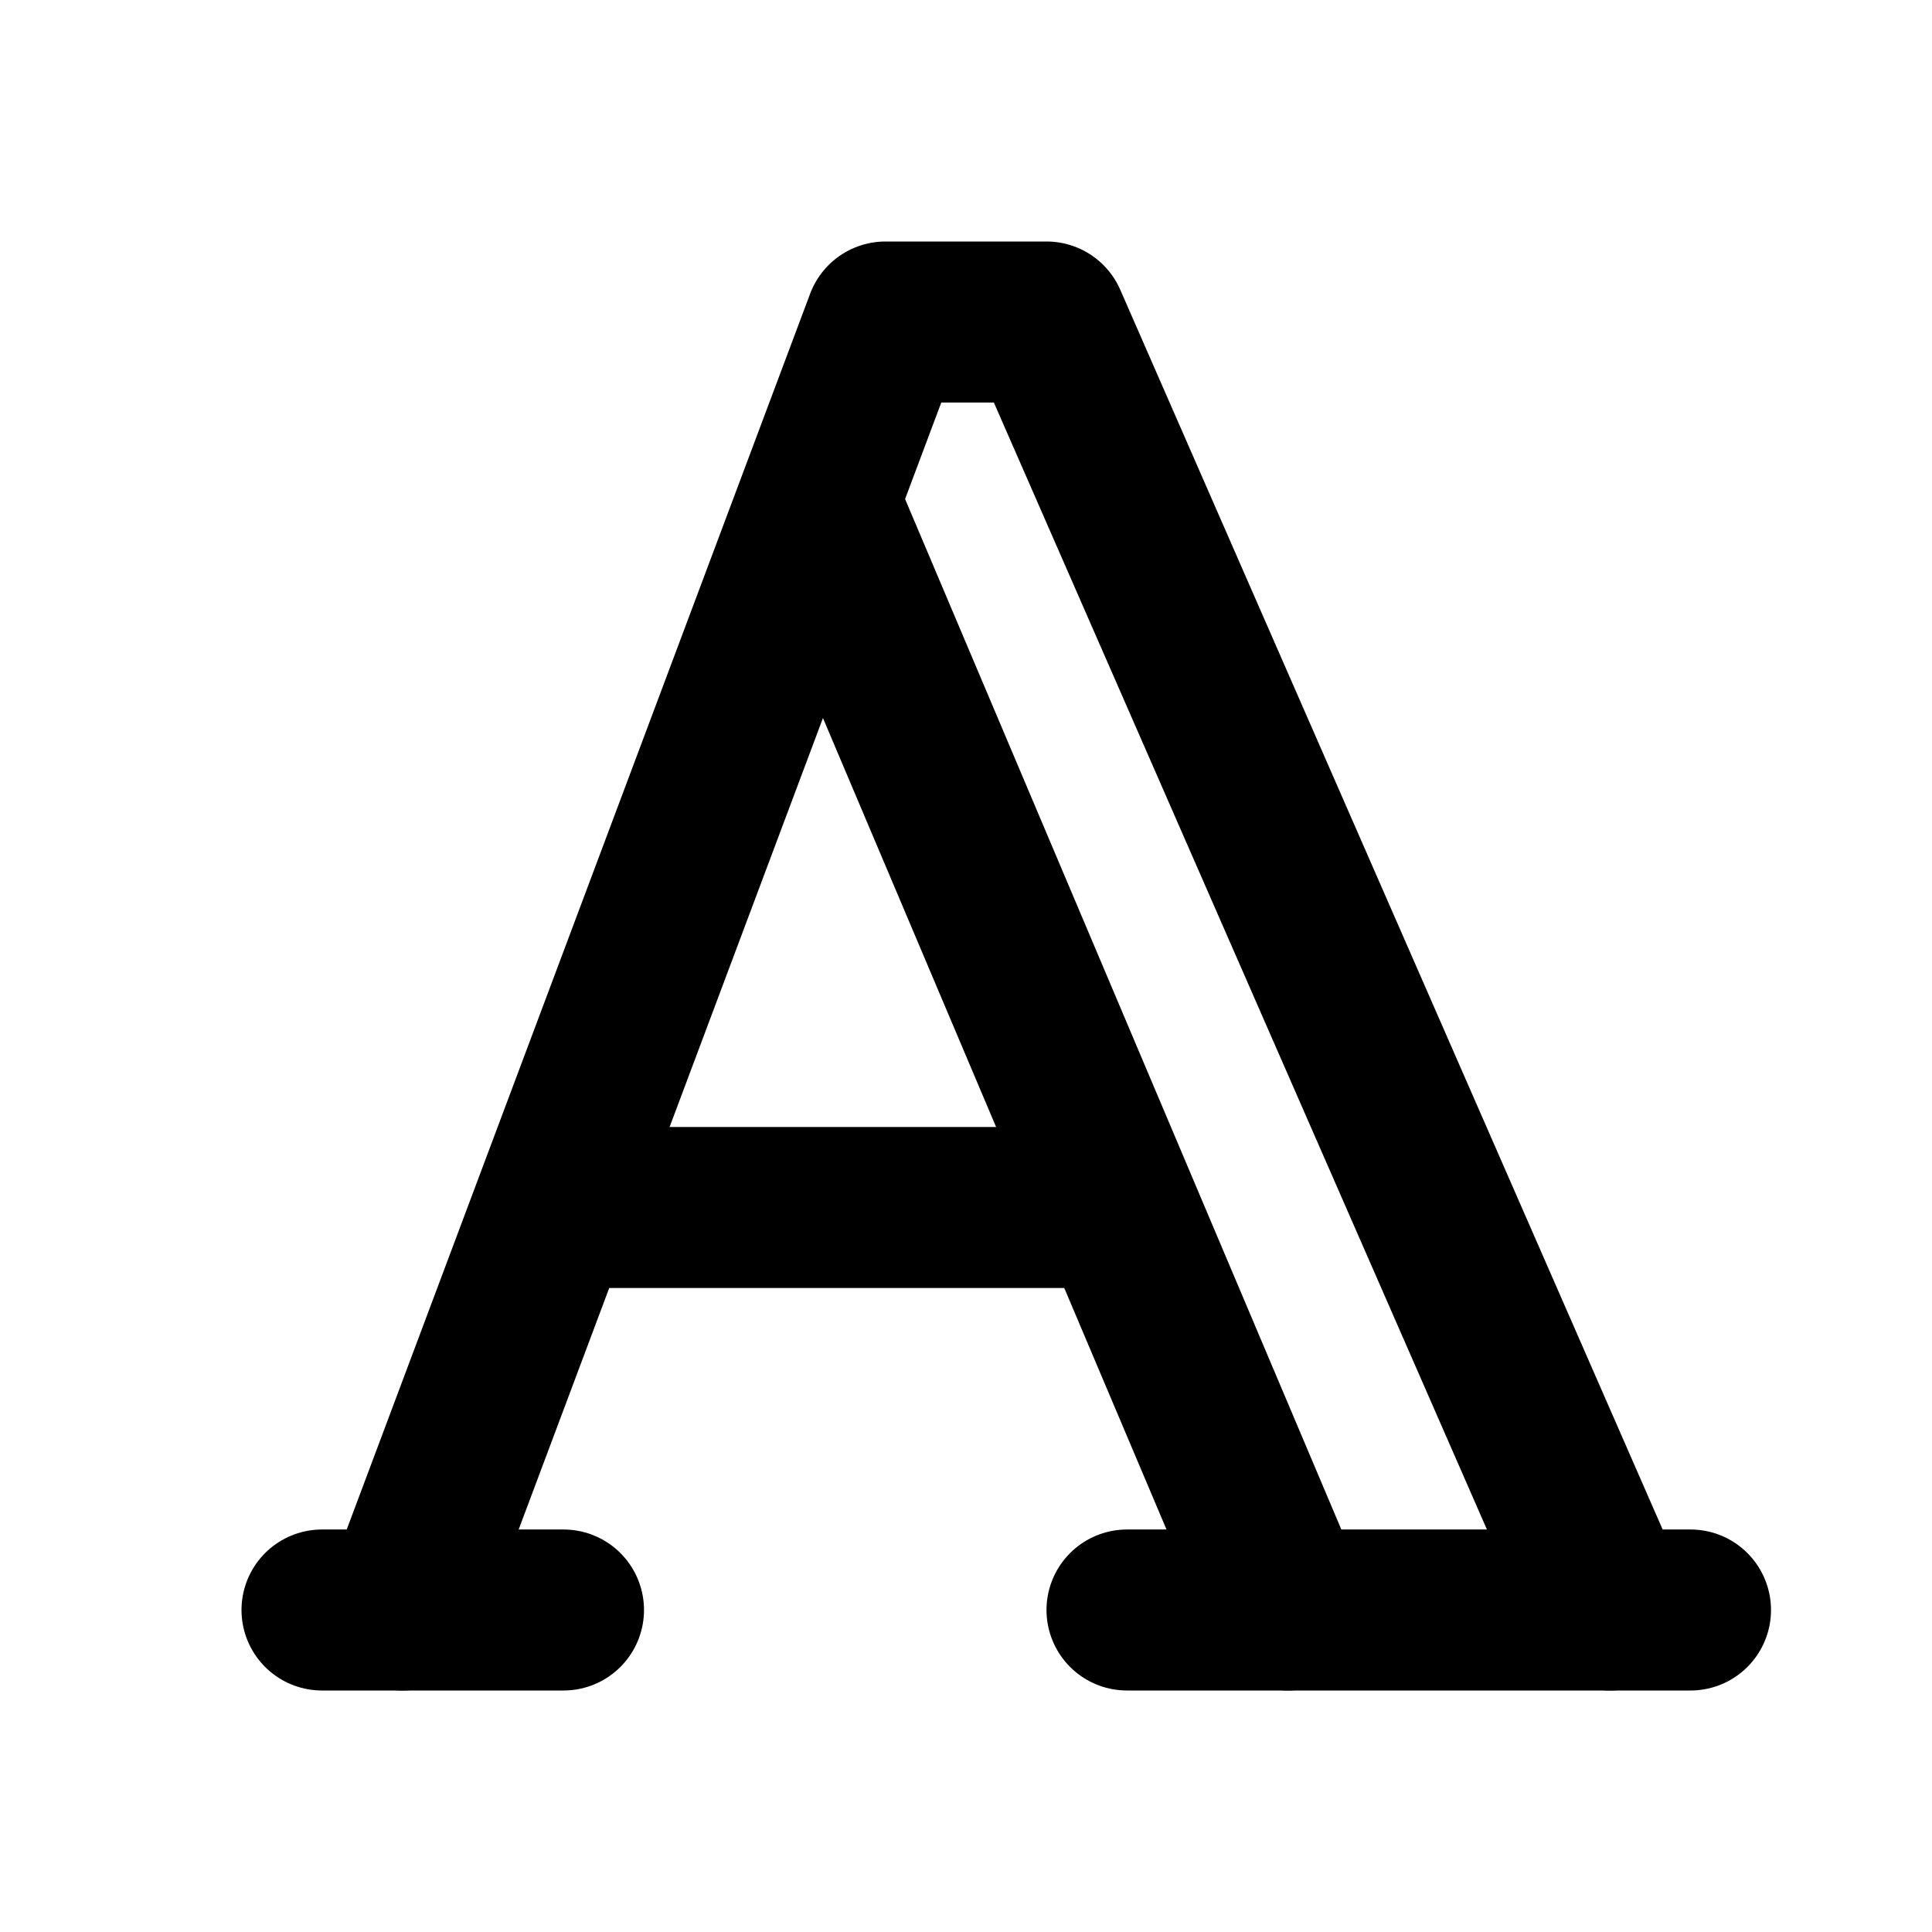
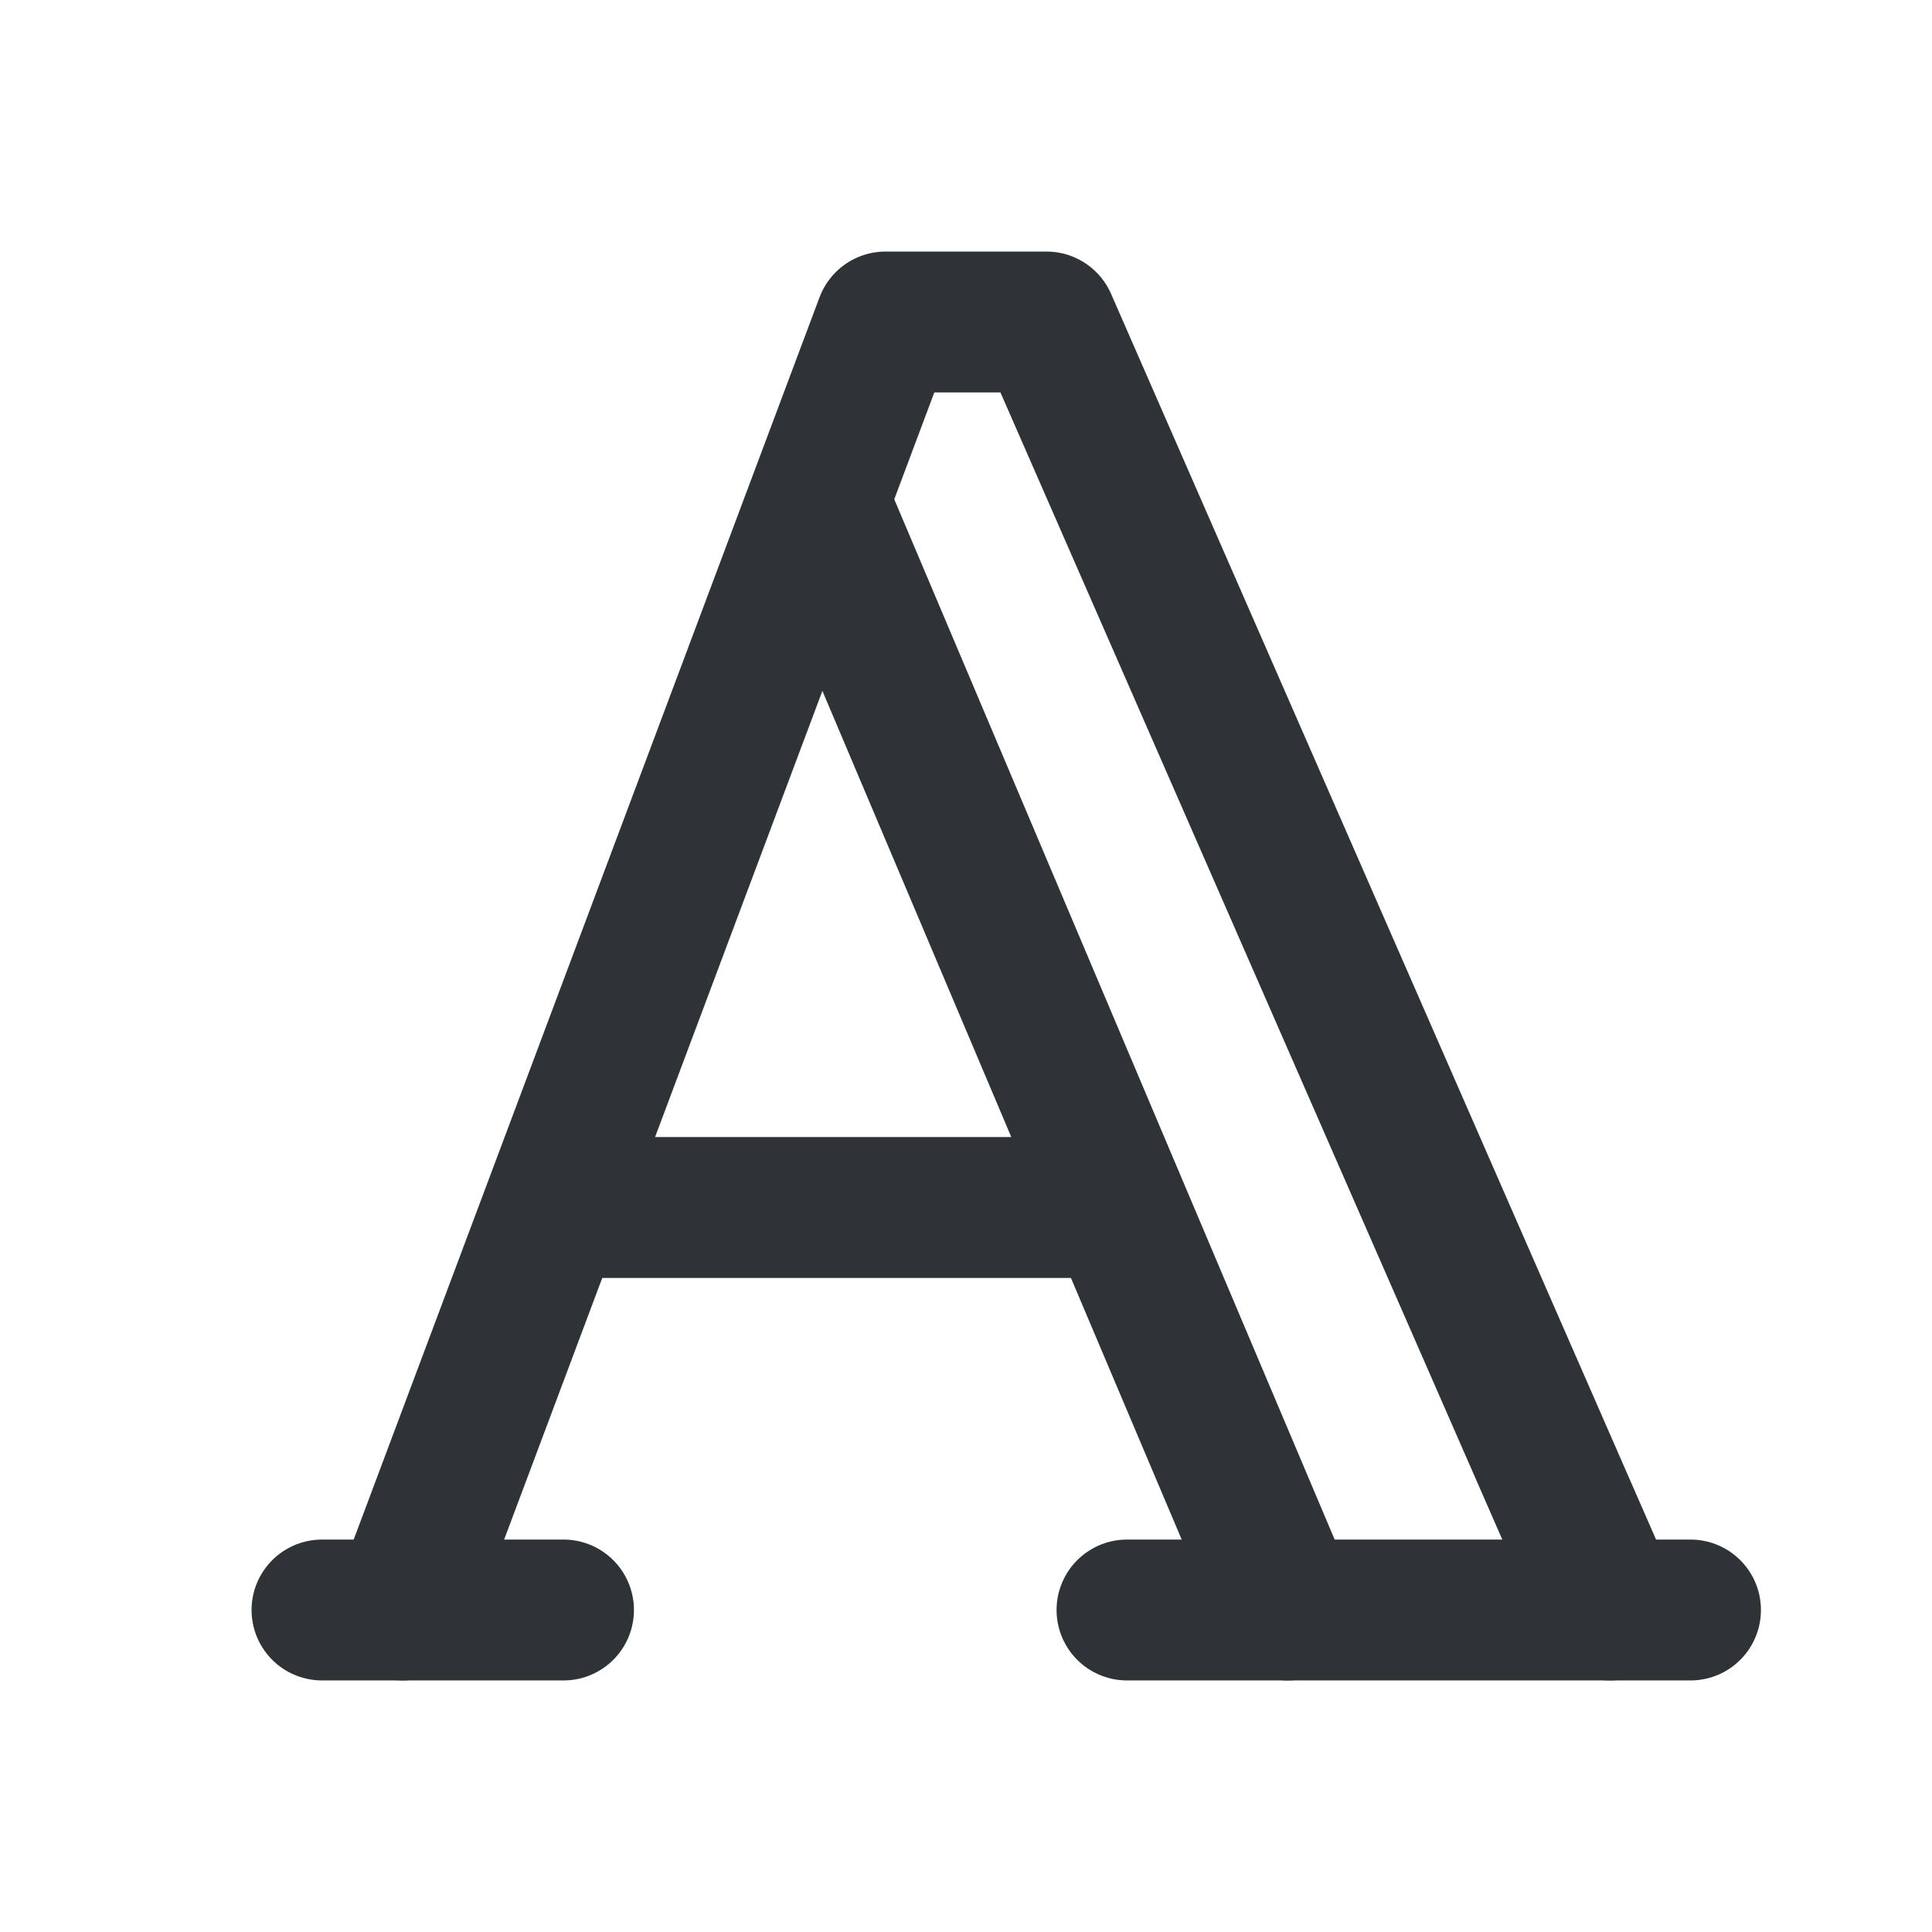
- <svg xmlns="http://www.w3.org/2000/svg" width="24" height="24" viewBox="0 0 24 24" fill="none" stroke="currentColor" stroke-width="2" stroke-linecap="round" stroke-linejoin="round" class="icon icon-tabler icons-tabler-outline icon-tabler-typography">
+ <svg xmlns="http://www.w3.org/2000/svg" width="24" height="24" viewBox="0 0 24 24" fill="none" stroke="#2e3436" stroke-width="1.75" stroke-linecap="round" stroke-linejoin="round" class="icon icon-tabler icons-tabler-outline icon-tabler-typography">
  <path stroke="none" d="M0 0h24v24H0z" fill="none" />
  <path d="M4 20l3 0" />
  <path d="M14 20l7 0" />
  <path d="M6.9 15l6.9 0" />
  <path d="M10.2 6.3l5.8 13.7" />
  <path d="M5 20l6 -16l2 0l7 16" />
</svg>
